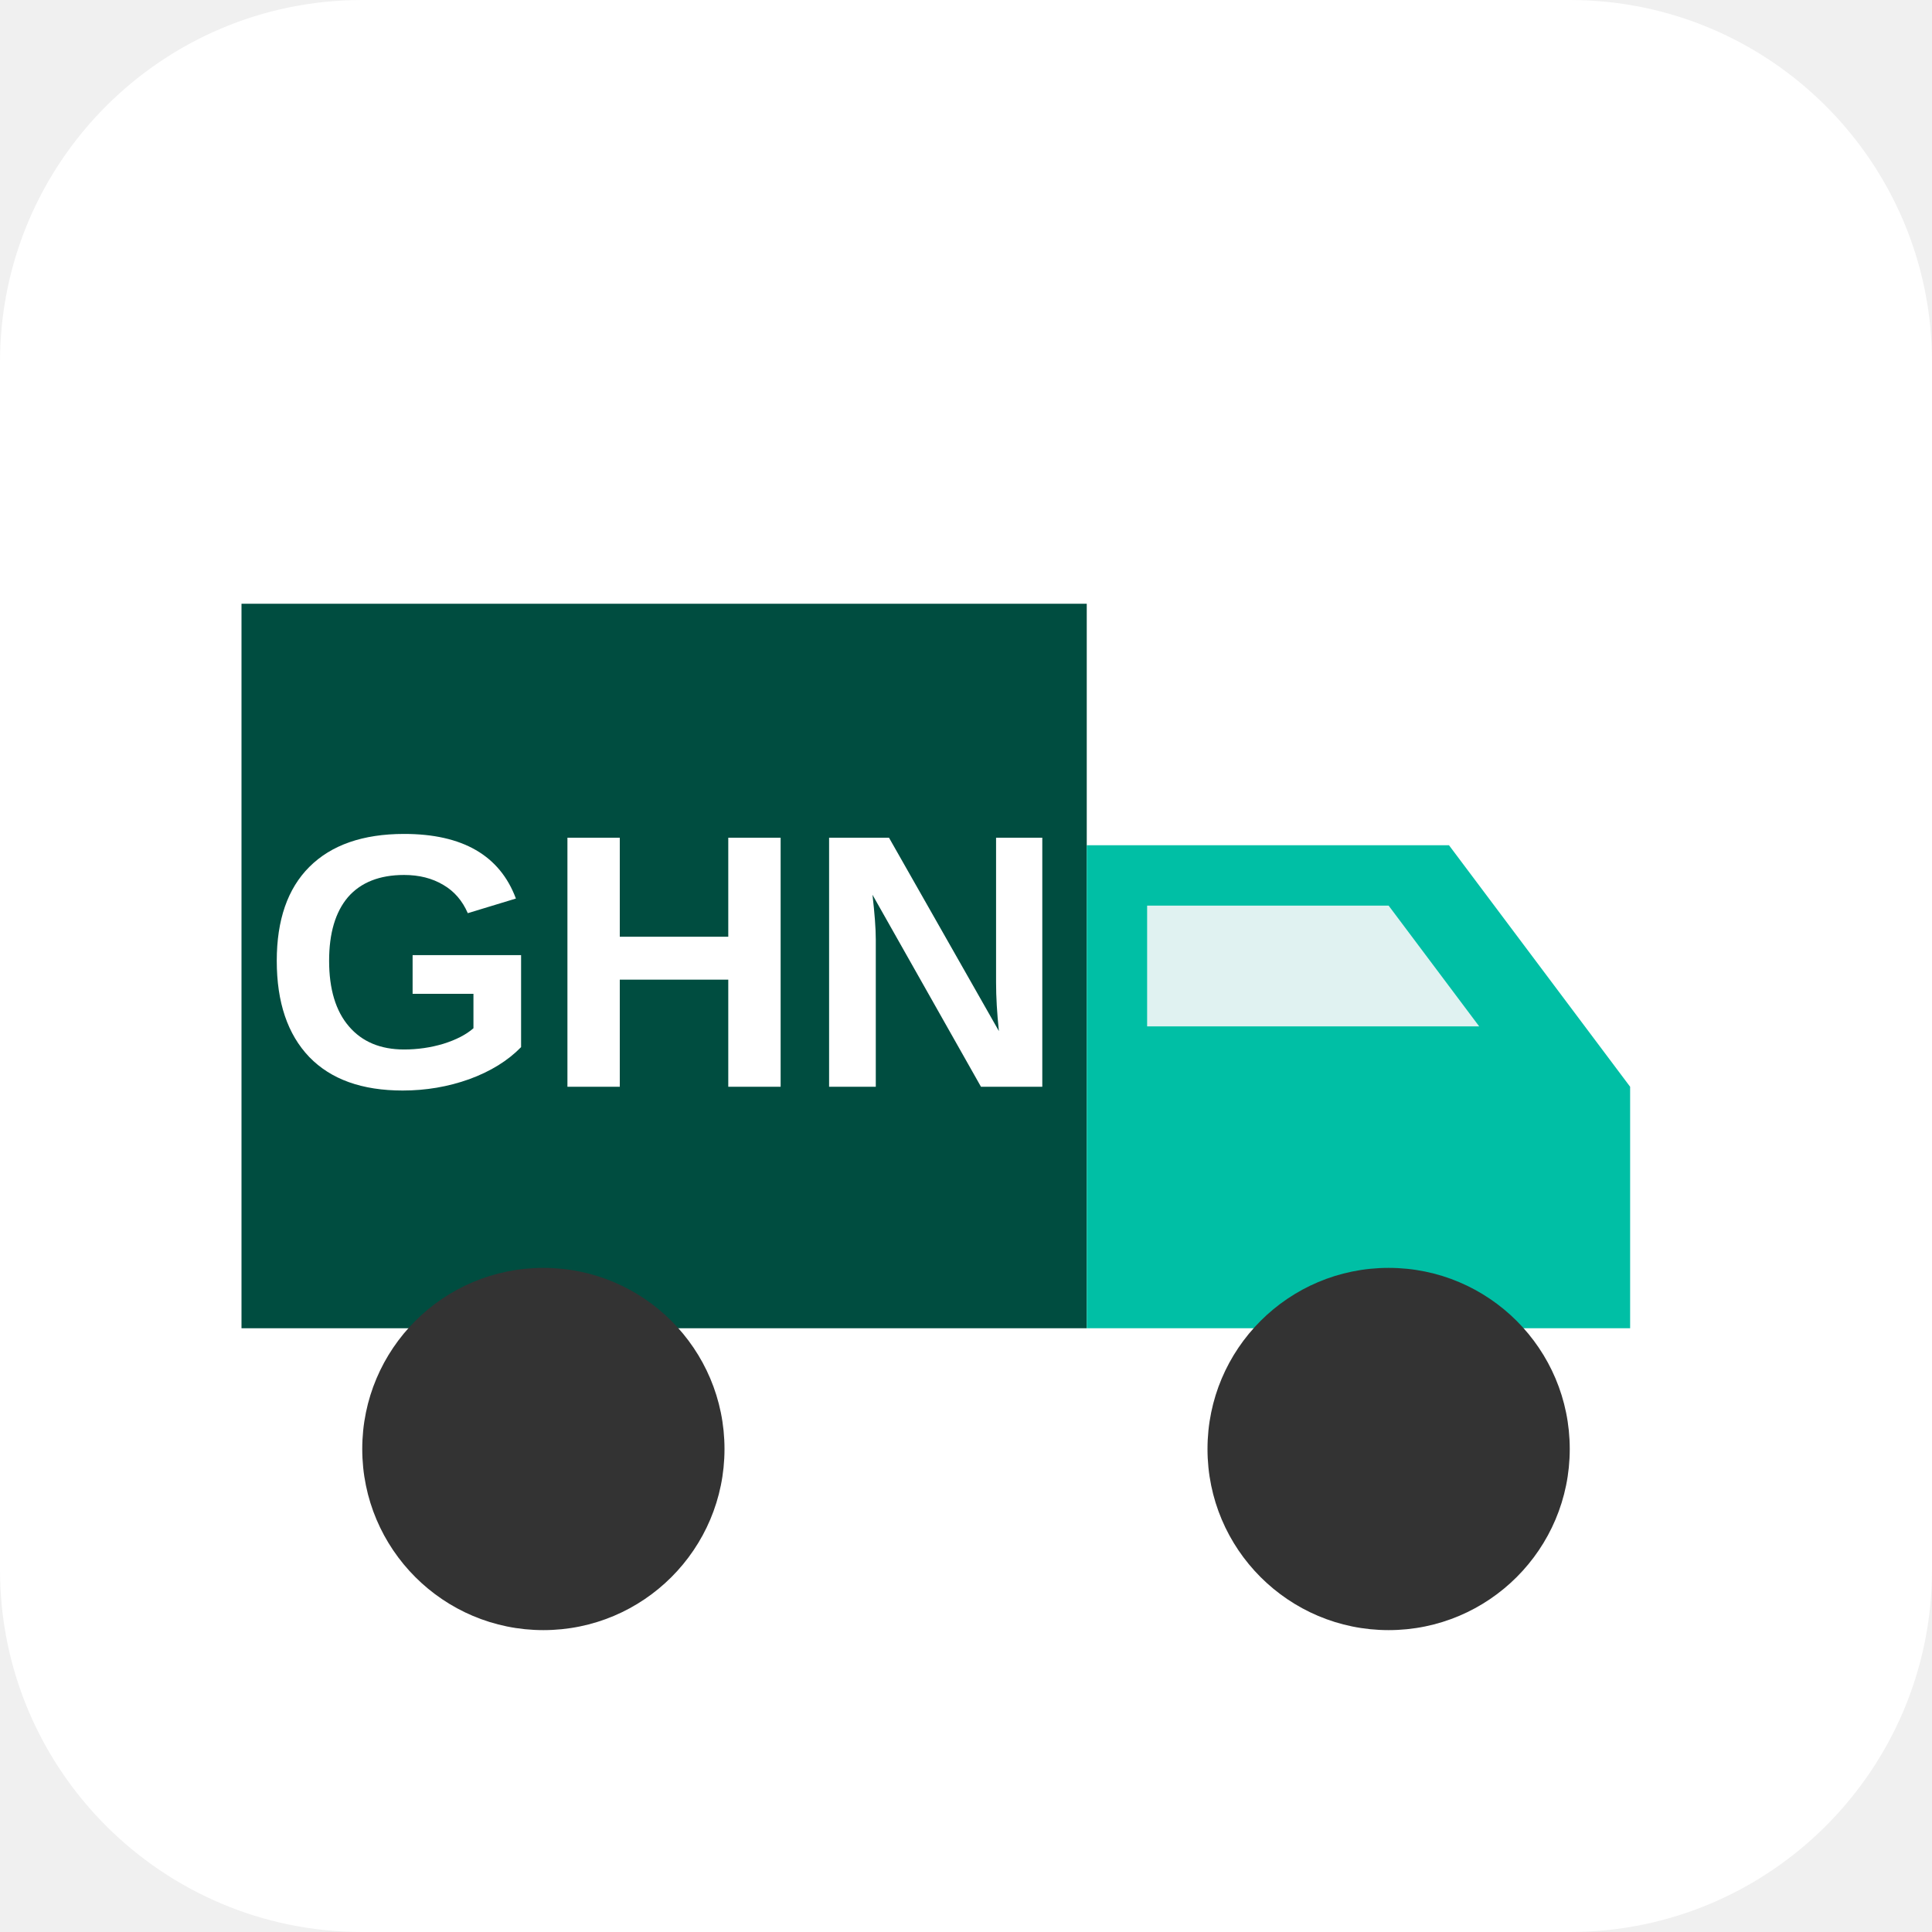
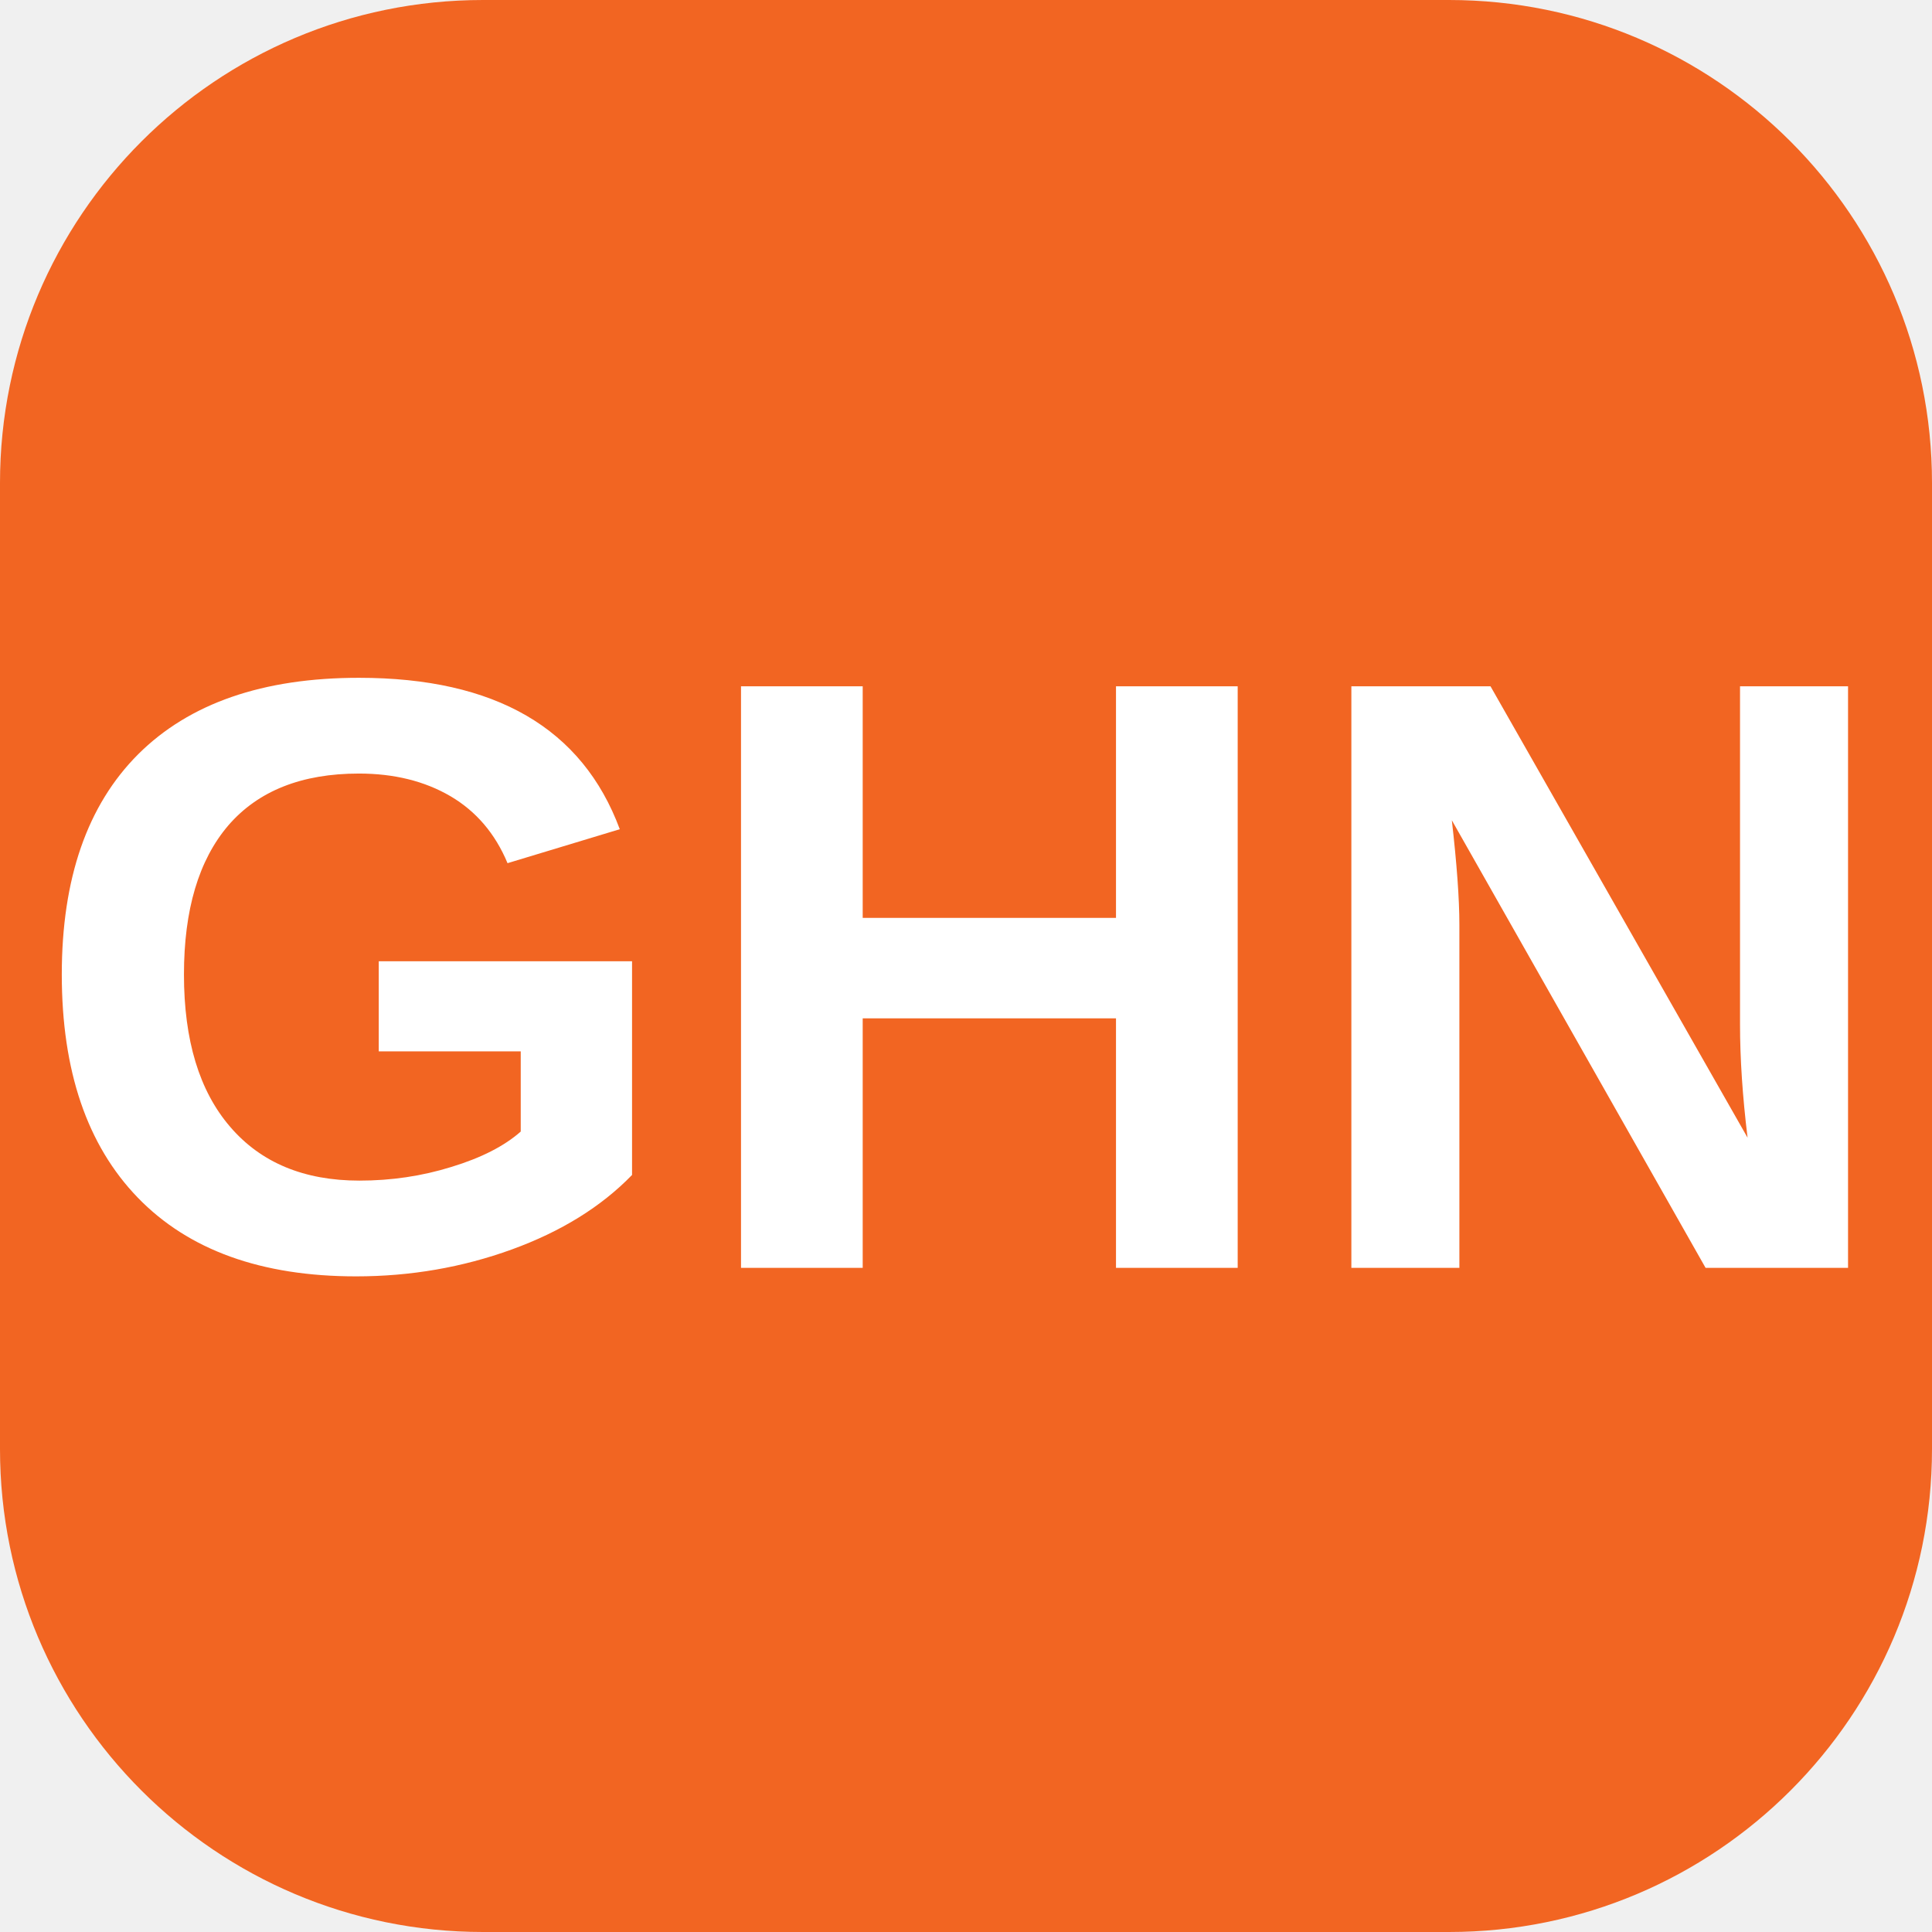
<svg xmlns="http://www.w3.org/2000/svg" viewBox="0 0 64 64">
-   <rect width="64" height="64" rx="12" fill="#ffffff" />
-   <path d="M8 20 h28 v24 h-28 z" fill="#004d40" />
-   <path d="M36 28 h12 l6 8 v8 h-18 z" fill="#00bfa5" />
-   <circle cx="18" cy="48" r="6" fill="#333333" />
-   <circle cx="46" cy="48" r="6" fill="#333333" />
-   <text x="22" y="36" font-family="Arial" font-size="12" font-weight="bold" fill="#ffffff" text-anchor="middle">GHN</text>
-   <path d="M38 30 h8 l3 4 h-11 z" fill="#e0f2f1" />
+   <rect width="64" height="64" rx="16" fill="#f26522" />
+   <text x="32" y="42" font-family="Arial, sans-serif" font-size="28" font-weight="900" fill="#ffffff" text-anchor="middle">GHN</text>
</svg>
